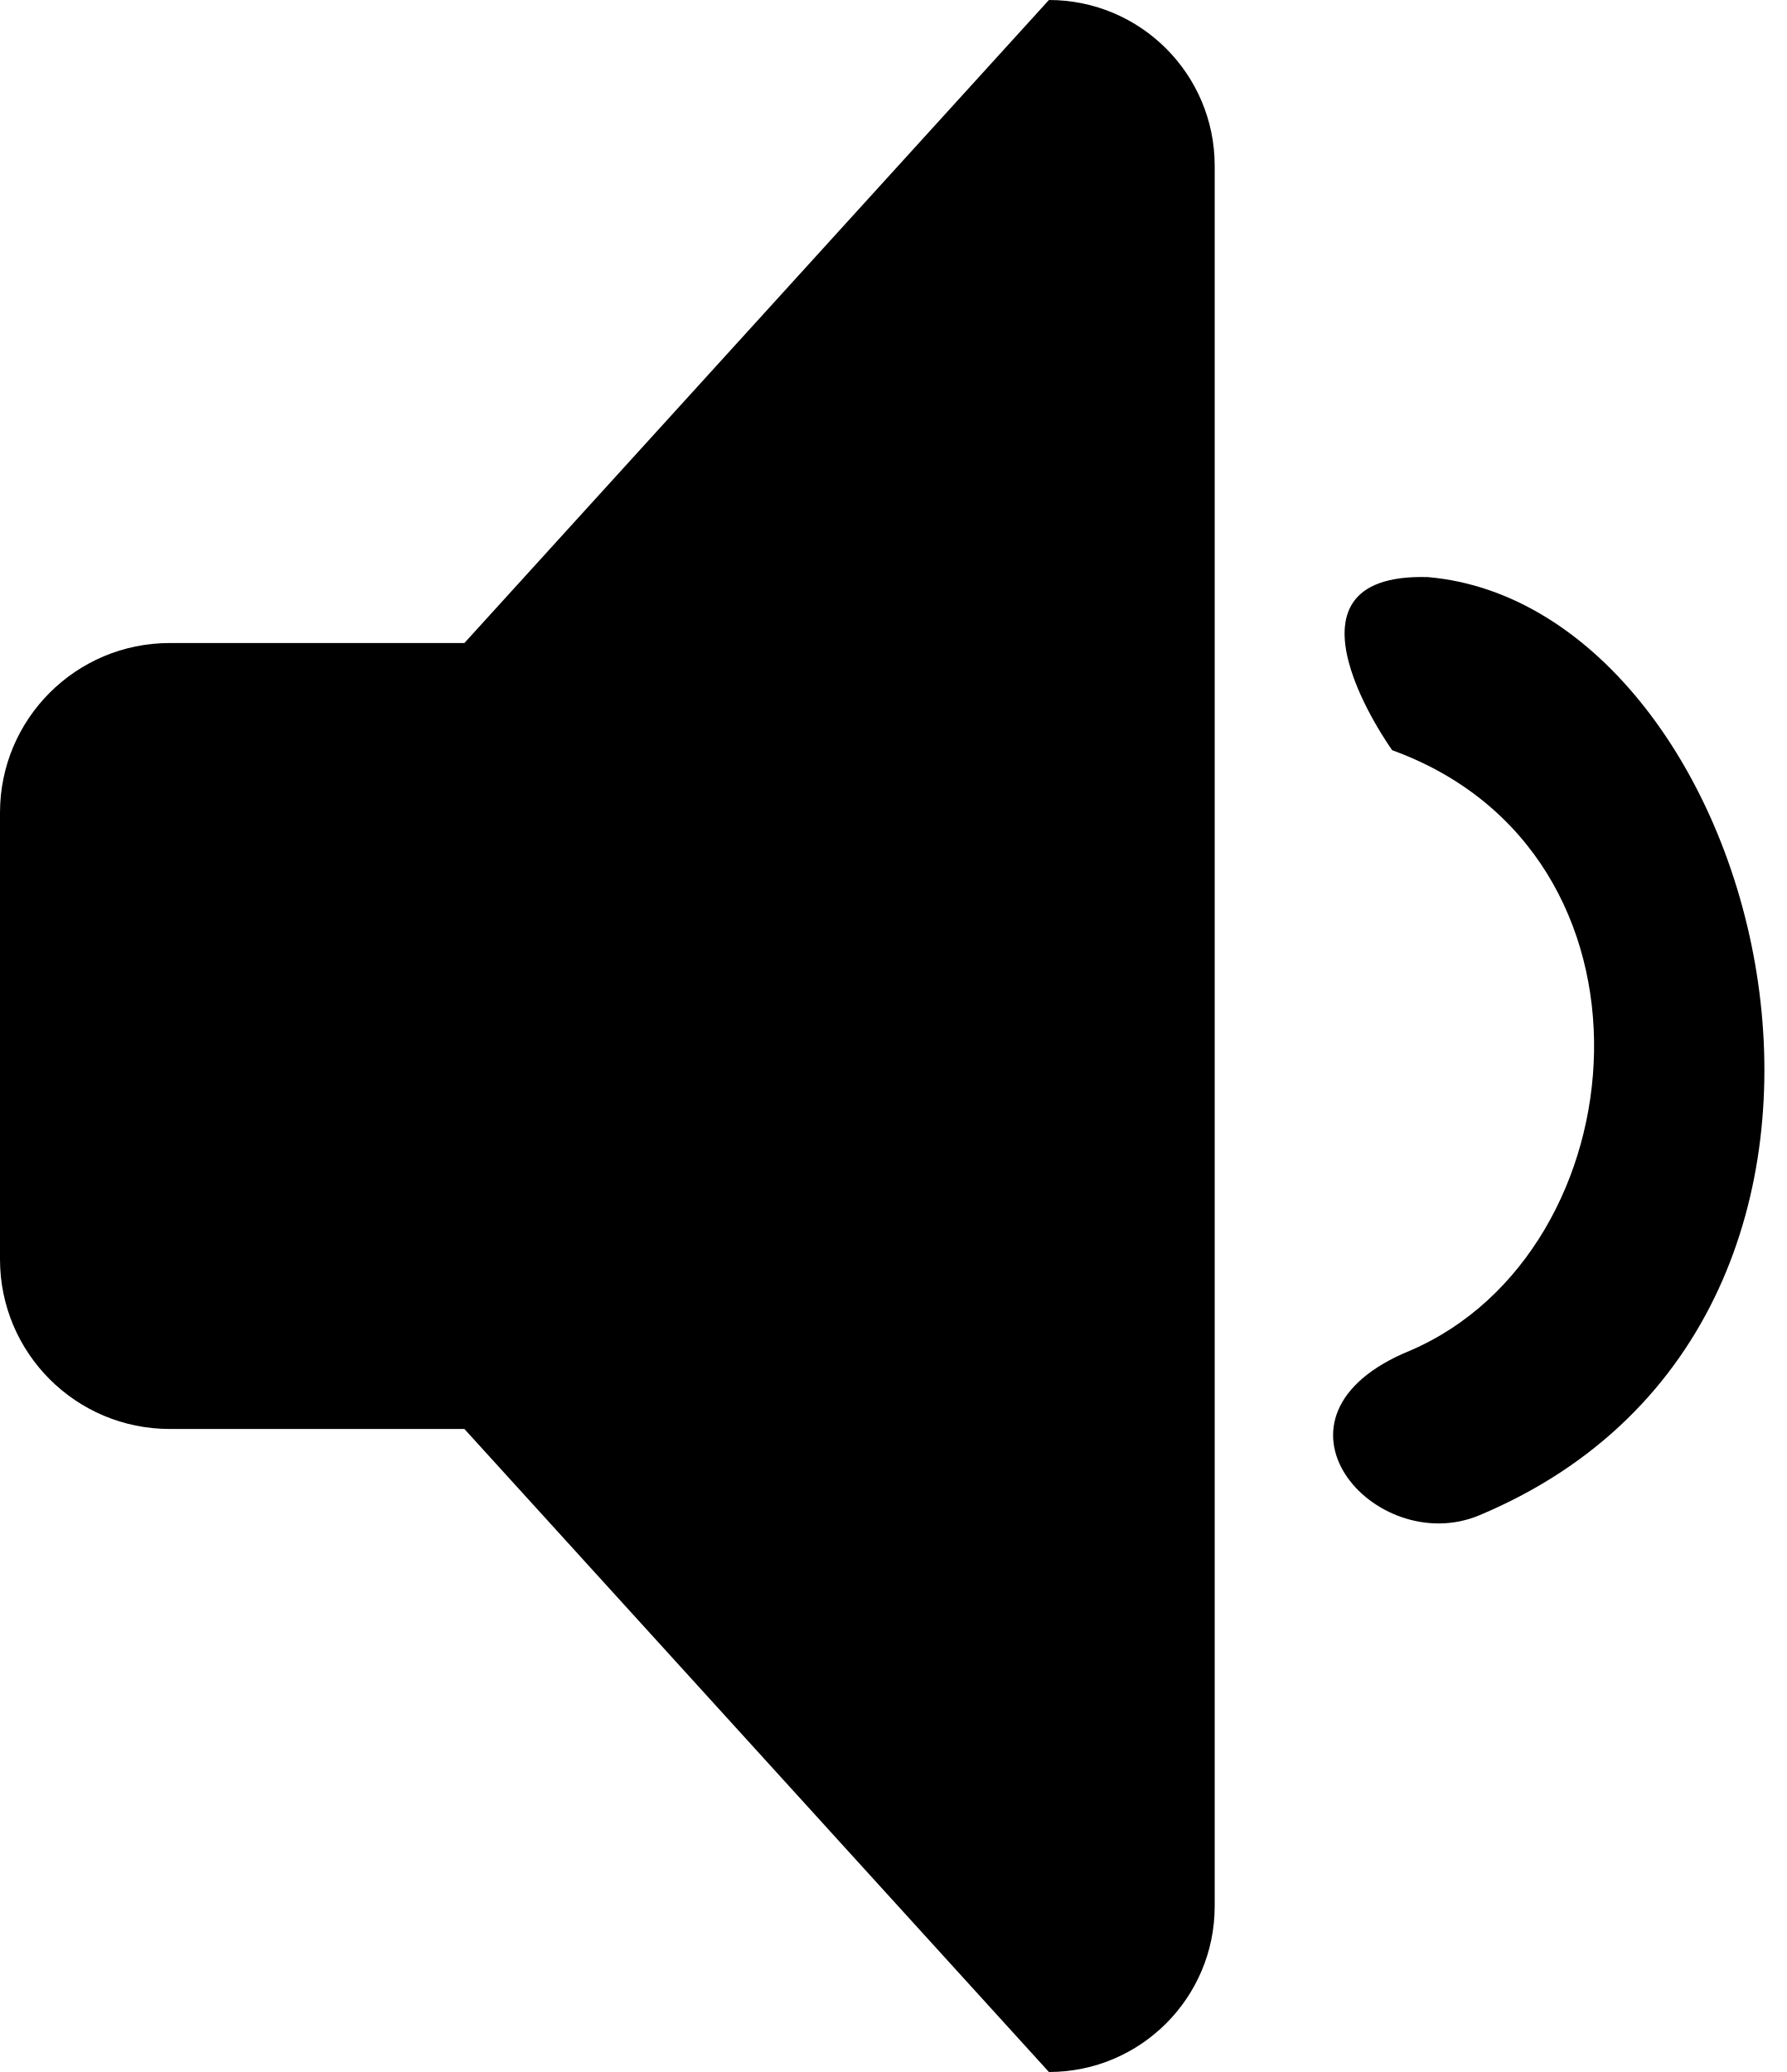
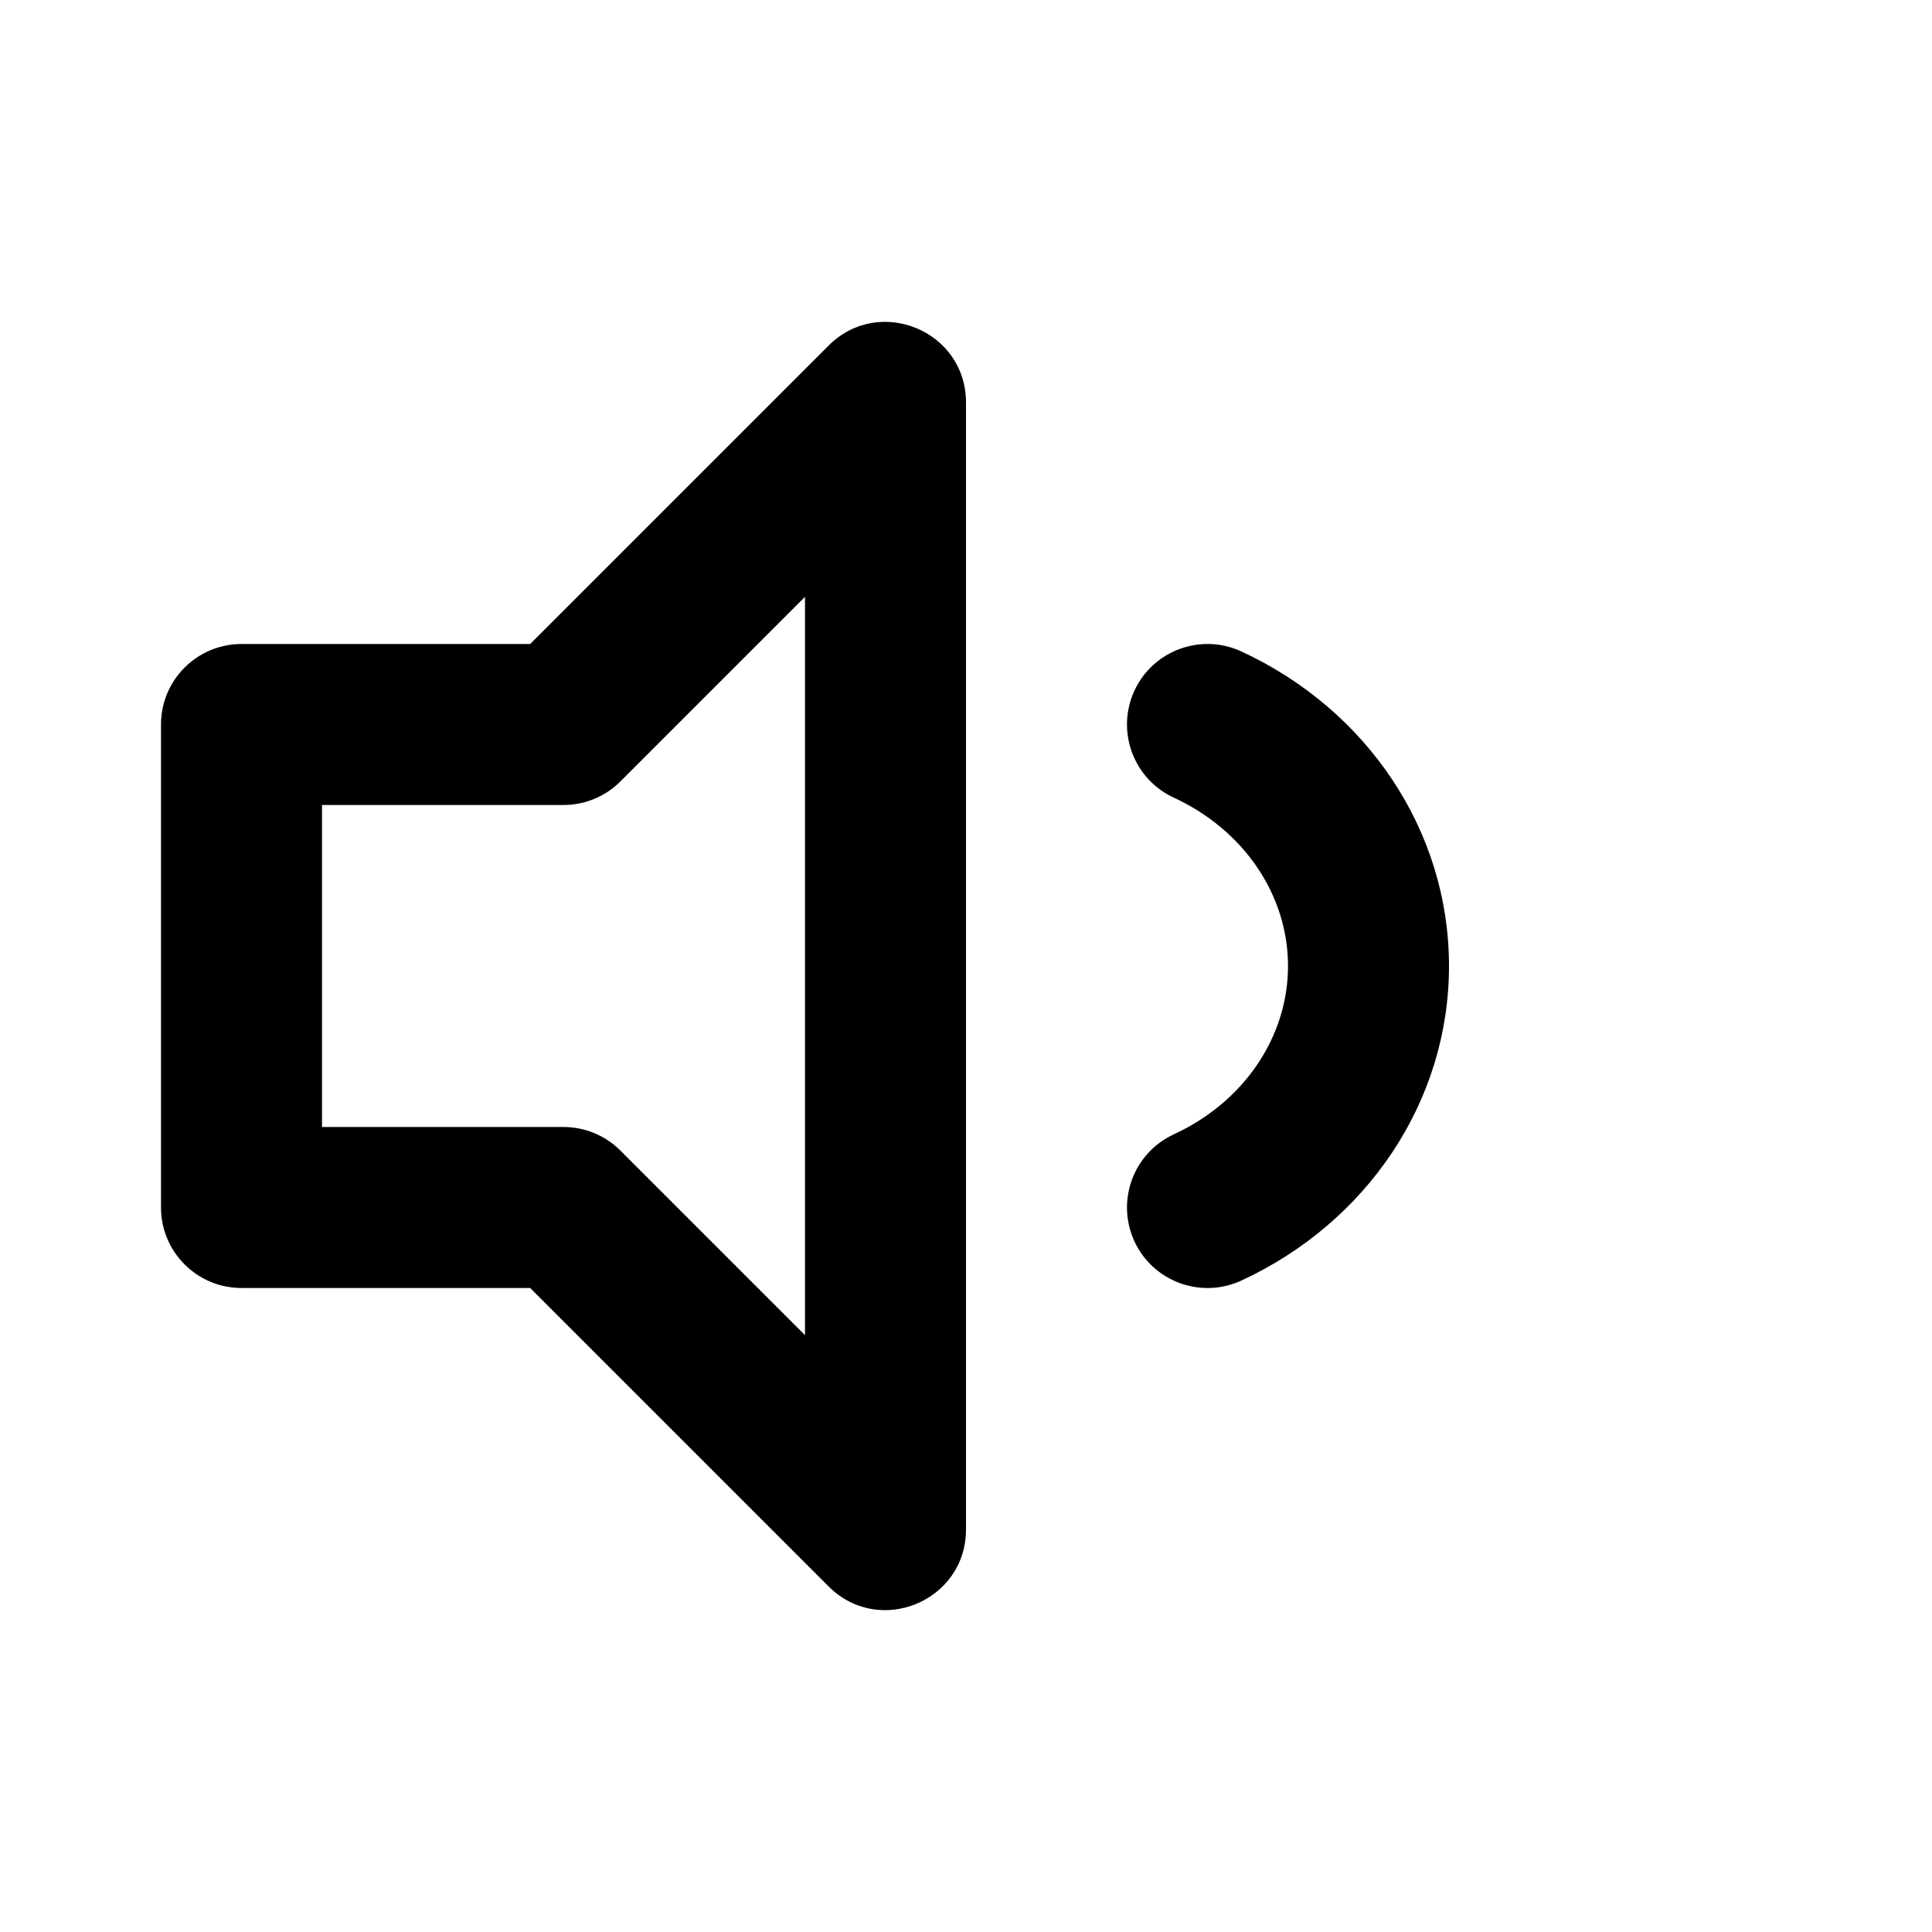
- <svg xmlns="http://www.w3.org/2000/svg" width="65%" height="65%" viewBox="0 0 25 29" version="1.1" xml:space="preserve" style="fill-rule:evenodd;clip-rule:evenodd;stroke-linejoin:round;stroke-miterlimit:1.414;">
-   <g id="volume-low" transform="matrix(1,0,0,1,-165,-5)">
-     <g>
-       <g transform="matrix(1,0,0,1,0.75,-1)">
-         <path d="M184.233,14.077C188.981,14.489 191.571,24.435 184.954,27.208C183.497,27.819 181.723,25.826 183.988,24.902C187.22,23.511 187.697,17.939 183.734,16.5C183.734,16.5 181.944,14.012 184.233,14.077Z" style="fill-rule:nonzero;" />
-       </g>
-       <g transform="matrix(1,0,0,1,40,0)">
-         <path d="M131.499,14L139.68,5C140.961,5 142,6.039 142,7.32L142,31.68C142,32.961 140.961,34 139.68,34L131.499,25L127.375,25C126.063,25 125,23.937 125,22.625L125,16.375C125,15.063 126.063,14 127.375,14L131.499,14Z" />
-       </g>
-     </g>
-   </g>
+ <svg xmlns="http://www.w3.org/2000/svg" fill="#000000" width="800px" height="800px" viewBox="0 0 24 24">
+   <path fill-rule="evenodd" d="M12,5 L12,19 C12,19.891 10.923,20.337 10.293,19.707 L6.586,16 L3,16 C2.448,16 2,15.552 2,15 L2,9 C2,8.448 2.448,8 3,8 L6.586,8 L10.293,4.293 C10.923,3.663 12,4.109 12,5 Z M10,7.414 L7.707,9.707 C7.52,9.895 7.265,10 7,10 L4,10 L4,14 L7,14 C7.265,14 7.52,14.105 7.707,14.293 L10,16.586 L10,7.414 Z M14.092,8.58 C14.324,8.079 14.918,7.861 15.42,8.092 C16.979,8.813 18,10.314 18,12 C18,13.686 16.979,15.187 15.42,15.908 C14.918,16.139 14.324,15.921 14.092,15.42 C13.861,14.918 14.079,14.324 14.58,14.092 C15.451,13.69 16,12.883 16,12 C16,11.117 15.451,10.31 14.58,9.908 C14.079,9.676 13.861,9.082 14.092,8.58 Z" />
</svg>
